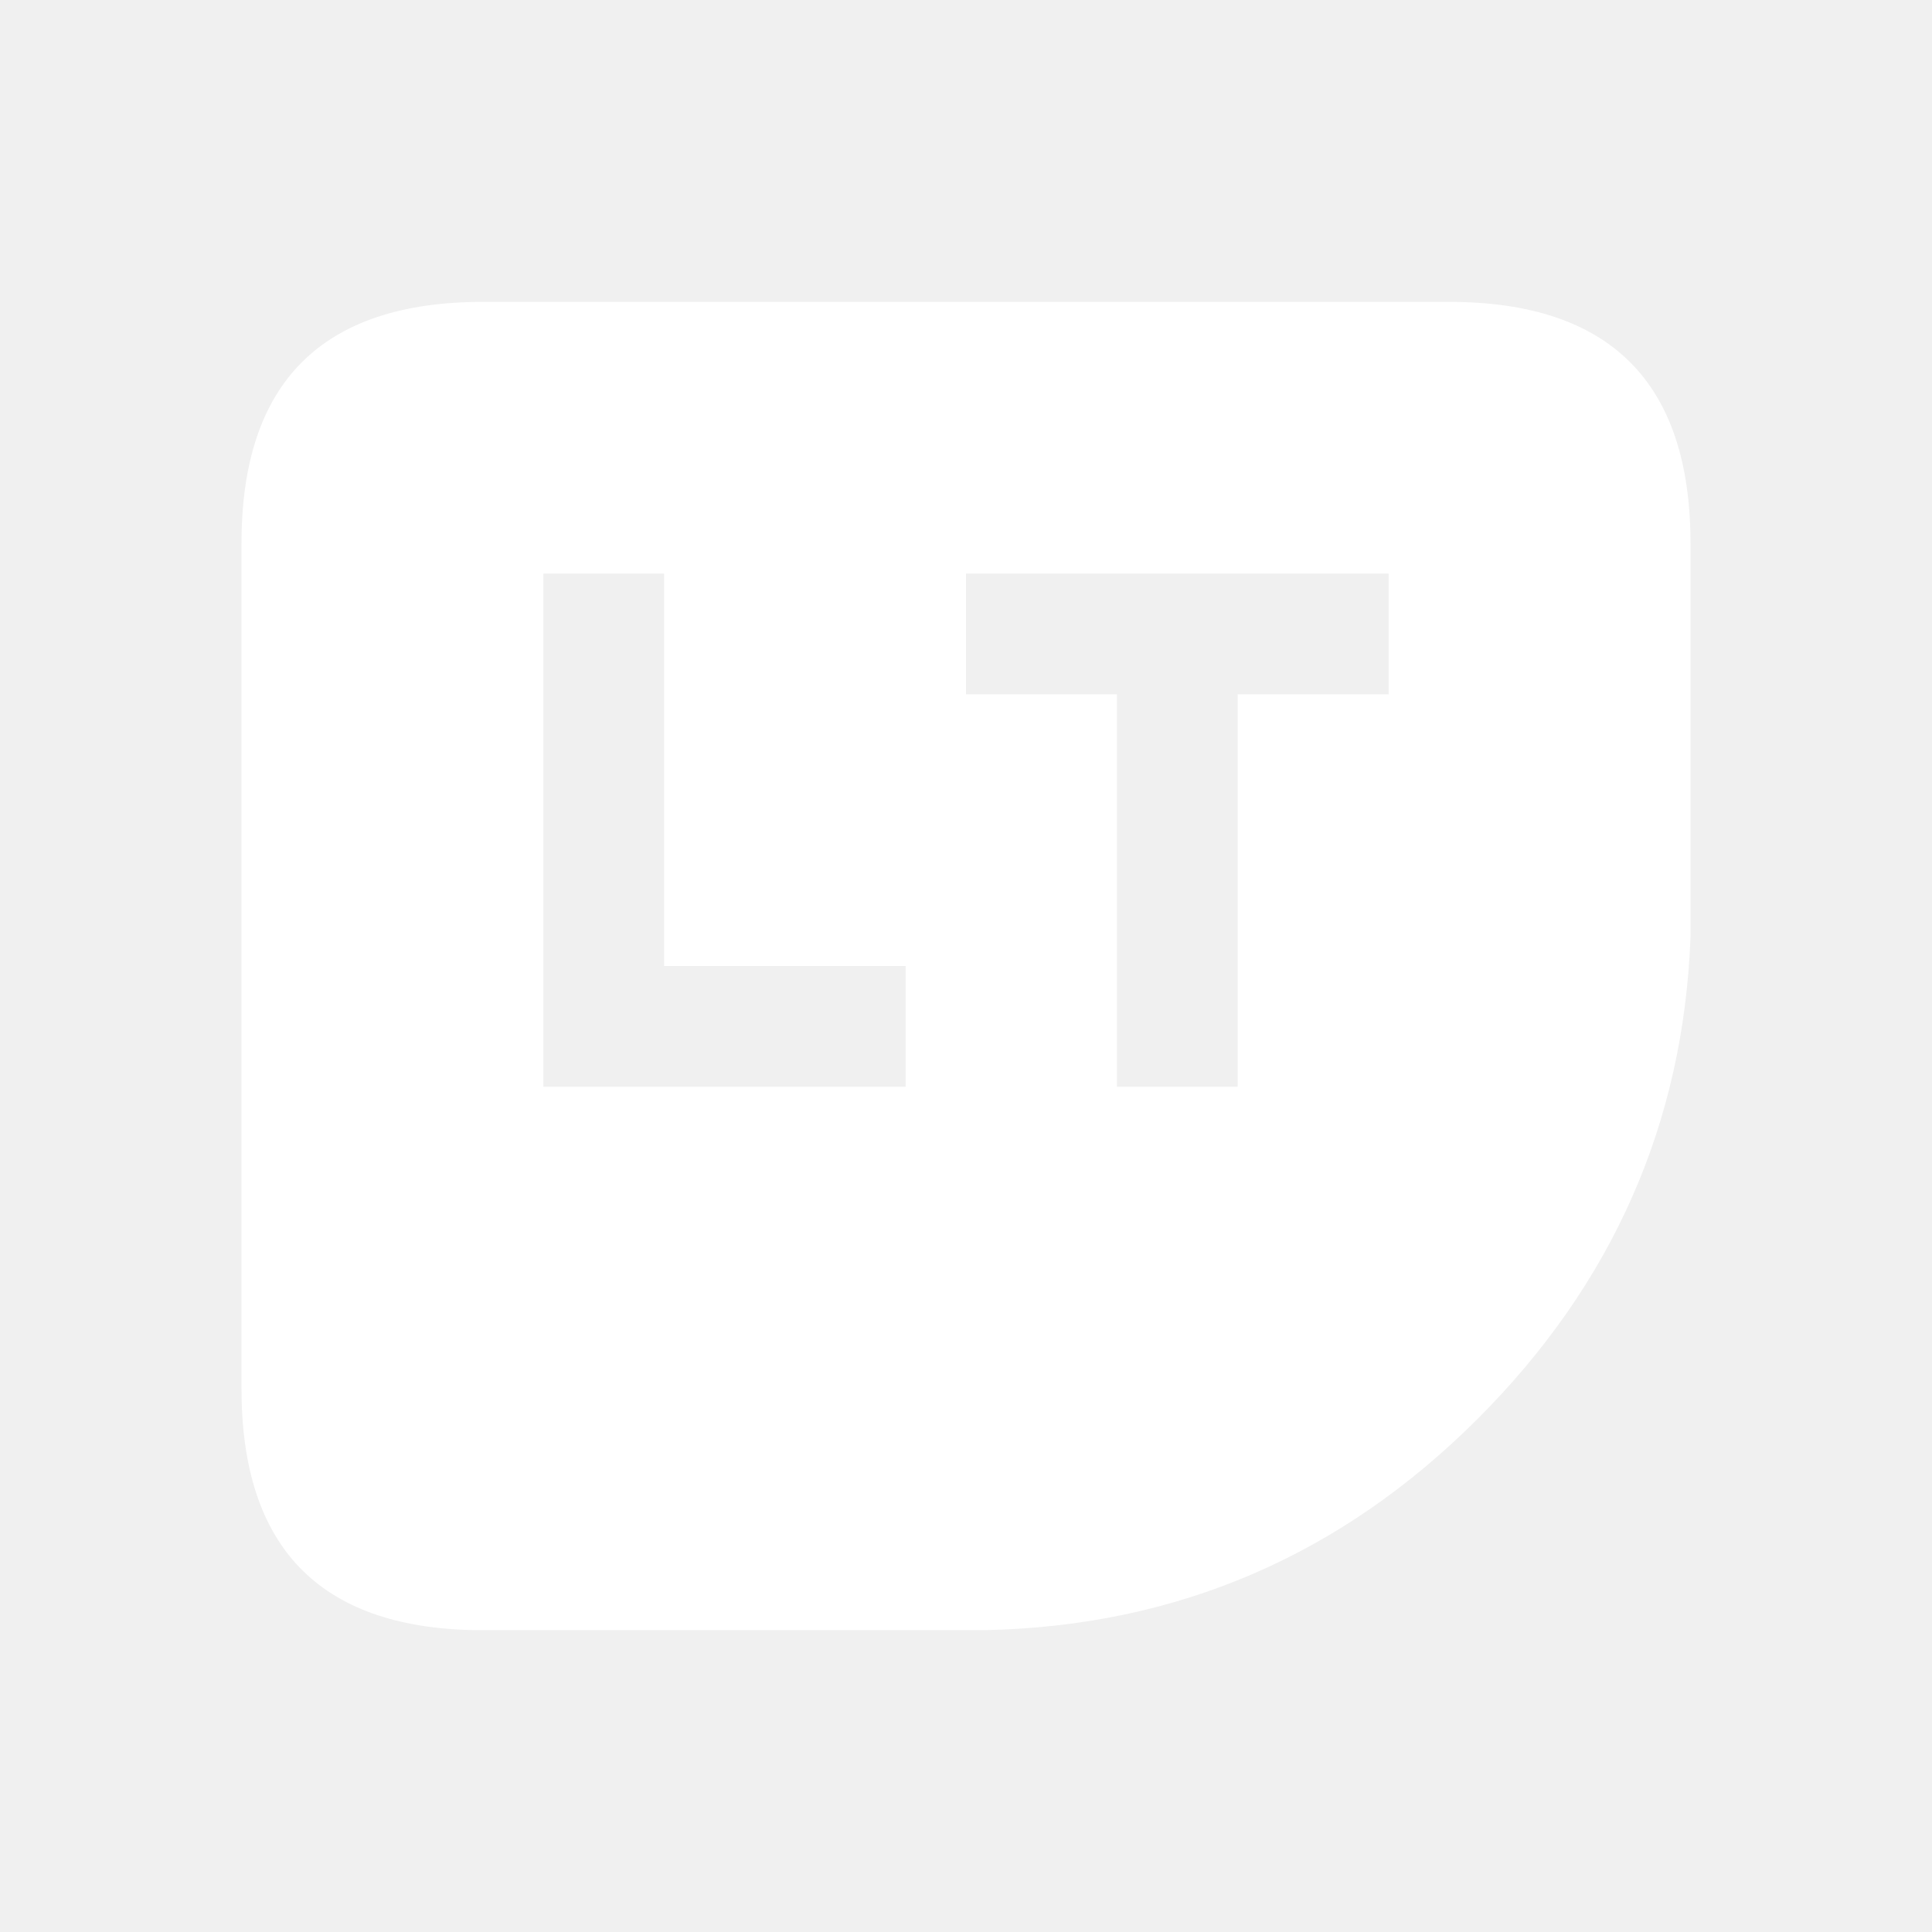
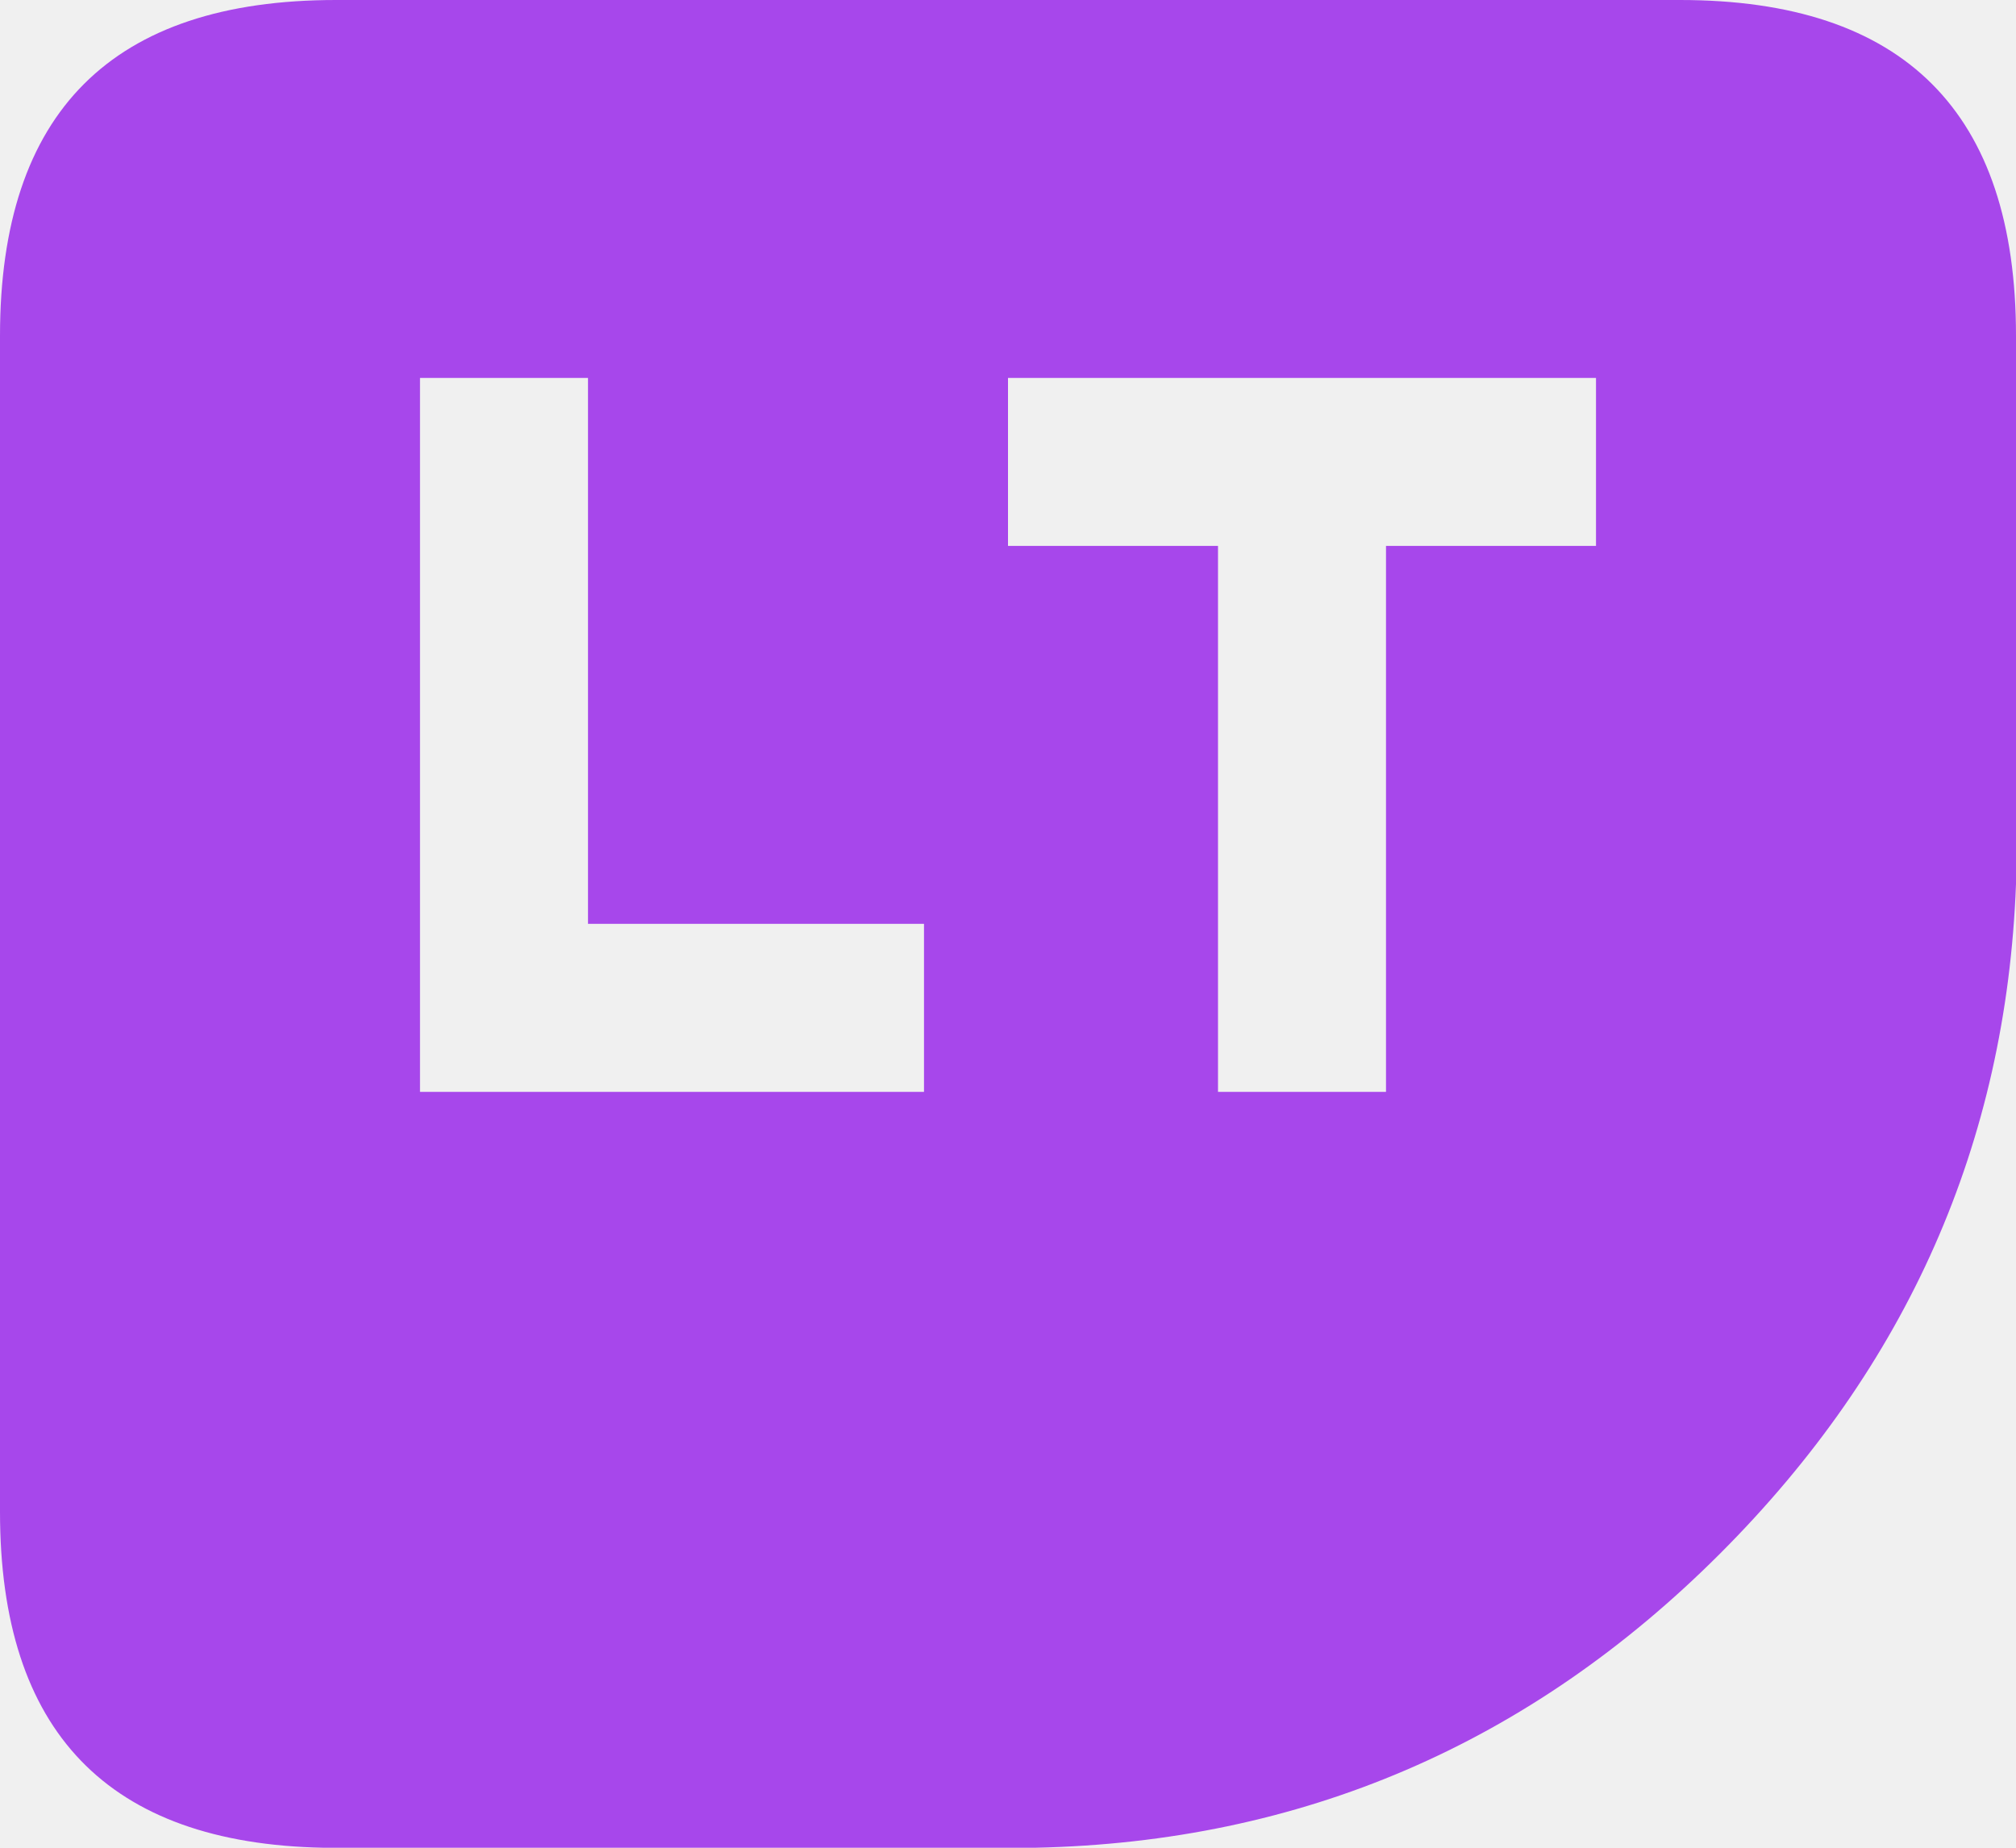
- <svg xmlns="http://www.w3.org/2000/svg" width="64" height="64">
-   <defs />
-   <g>
-     <path stroke="none" fill="#FFFFFF" d="M37 36 L41 36 41 23 46 23 46 19 32 19 32 23 37 23 37 36 M18 19 L18 36 30 36 30 32 22 32 22 19 18 19 M15.7 54 Q8 53.85 8 46 L8 18 Q8 10 16 10 L48 10 Q56 10 56 18 L56 31.05 Q55.65 40.3 48.95 47 42.15 53.8 32.65 54 L15.7 54" />
+ <svg xmlns="http://www.w3.org/2000/svg" width="80" height="73.333" version="1.1" id="svg3769">
+   <defs id="defs3763" />
+   <g id="g3767" transform="matrix(1.666667,0,0,1.666667,-13.33333,-16.66667)">
+     <path stroke="none" fill="#FFFFFF" d="m 37,36 h 4 V 23 h 5 V 19 H 32 v 4 h 5 V 36 M 18,19 V 36 H 30 V 32 H 22 V 19 H 18 M 15.7,54 Q 8,53.85 8,46 V 18 q 0,-8 8,-8 h 32 q 8,0 8,8 V 31.05 Q 55.65,40.3 48.95,47 q -6.8,6.8 -16.3,7 H 15.7" id="path3765" style="fill:#a747eb;fill-opacity:1" />
  </g>
</svg>
